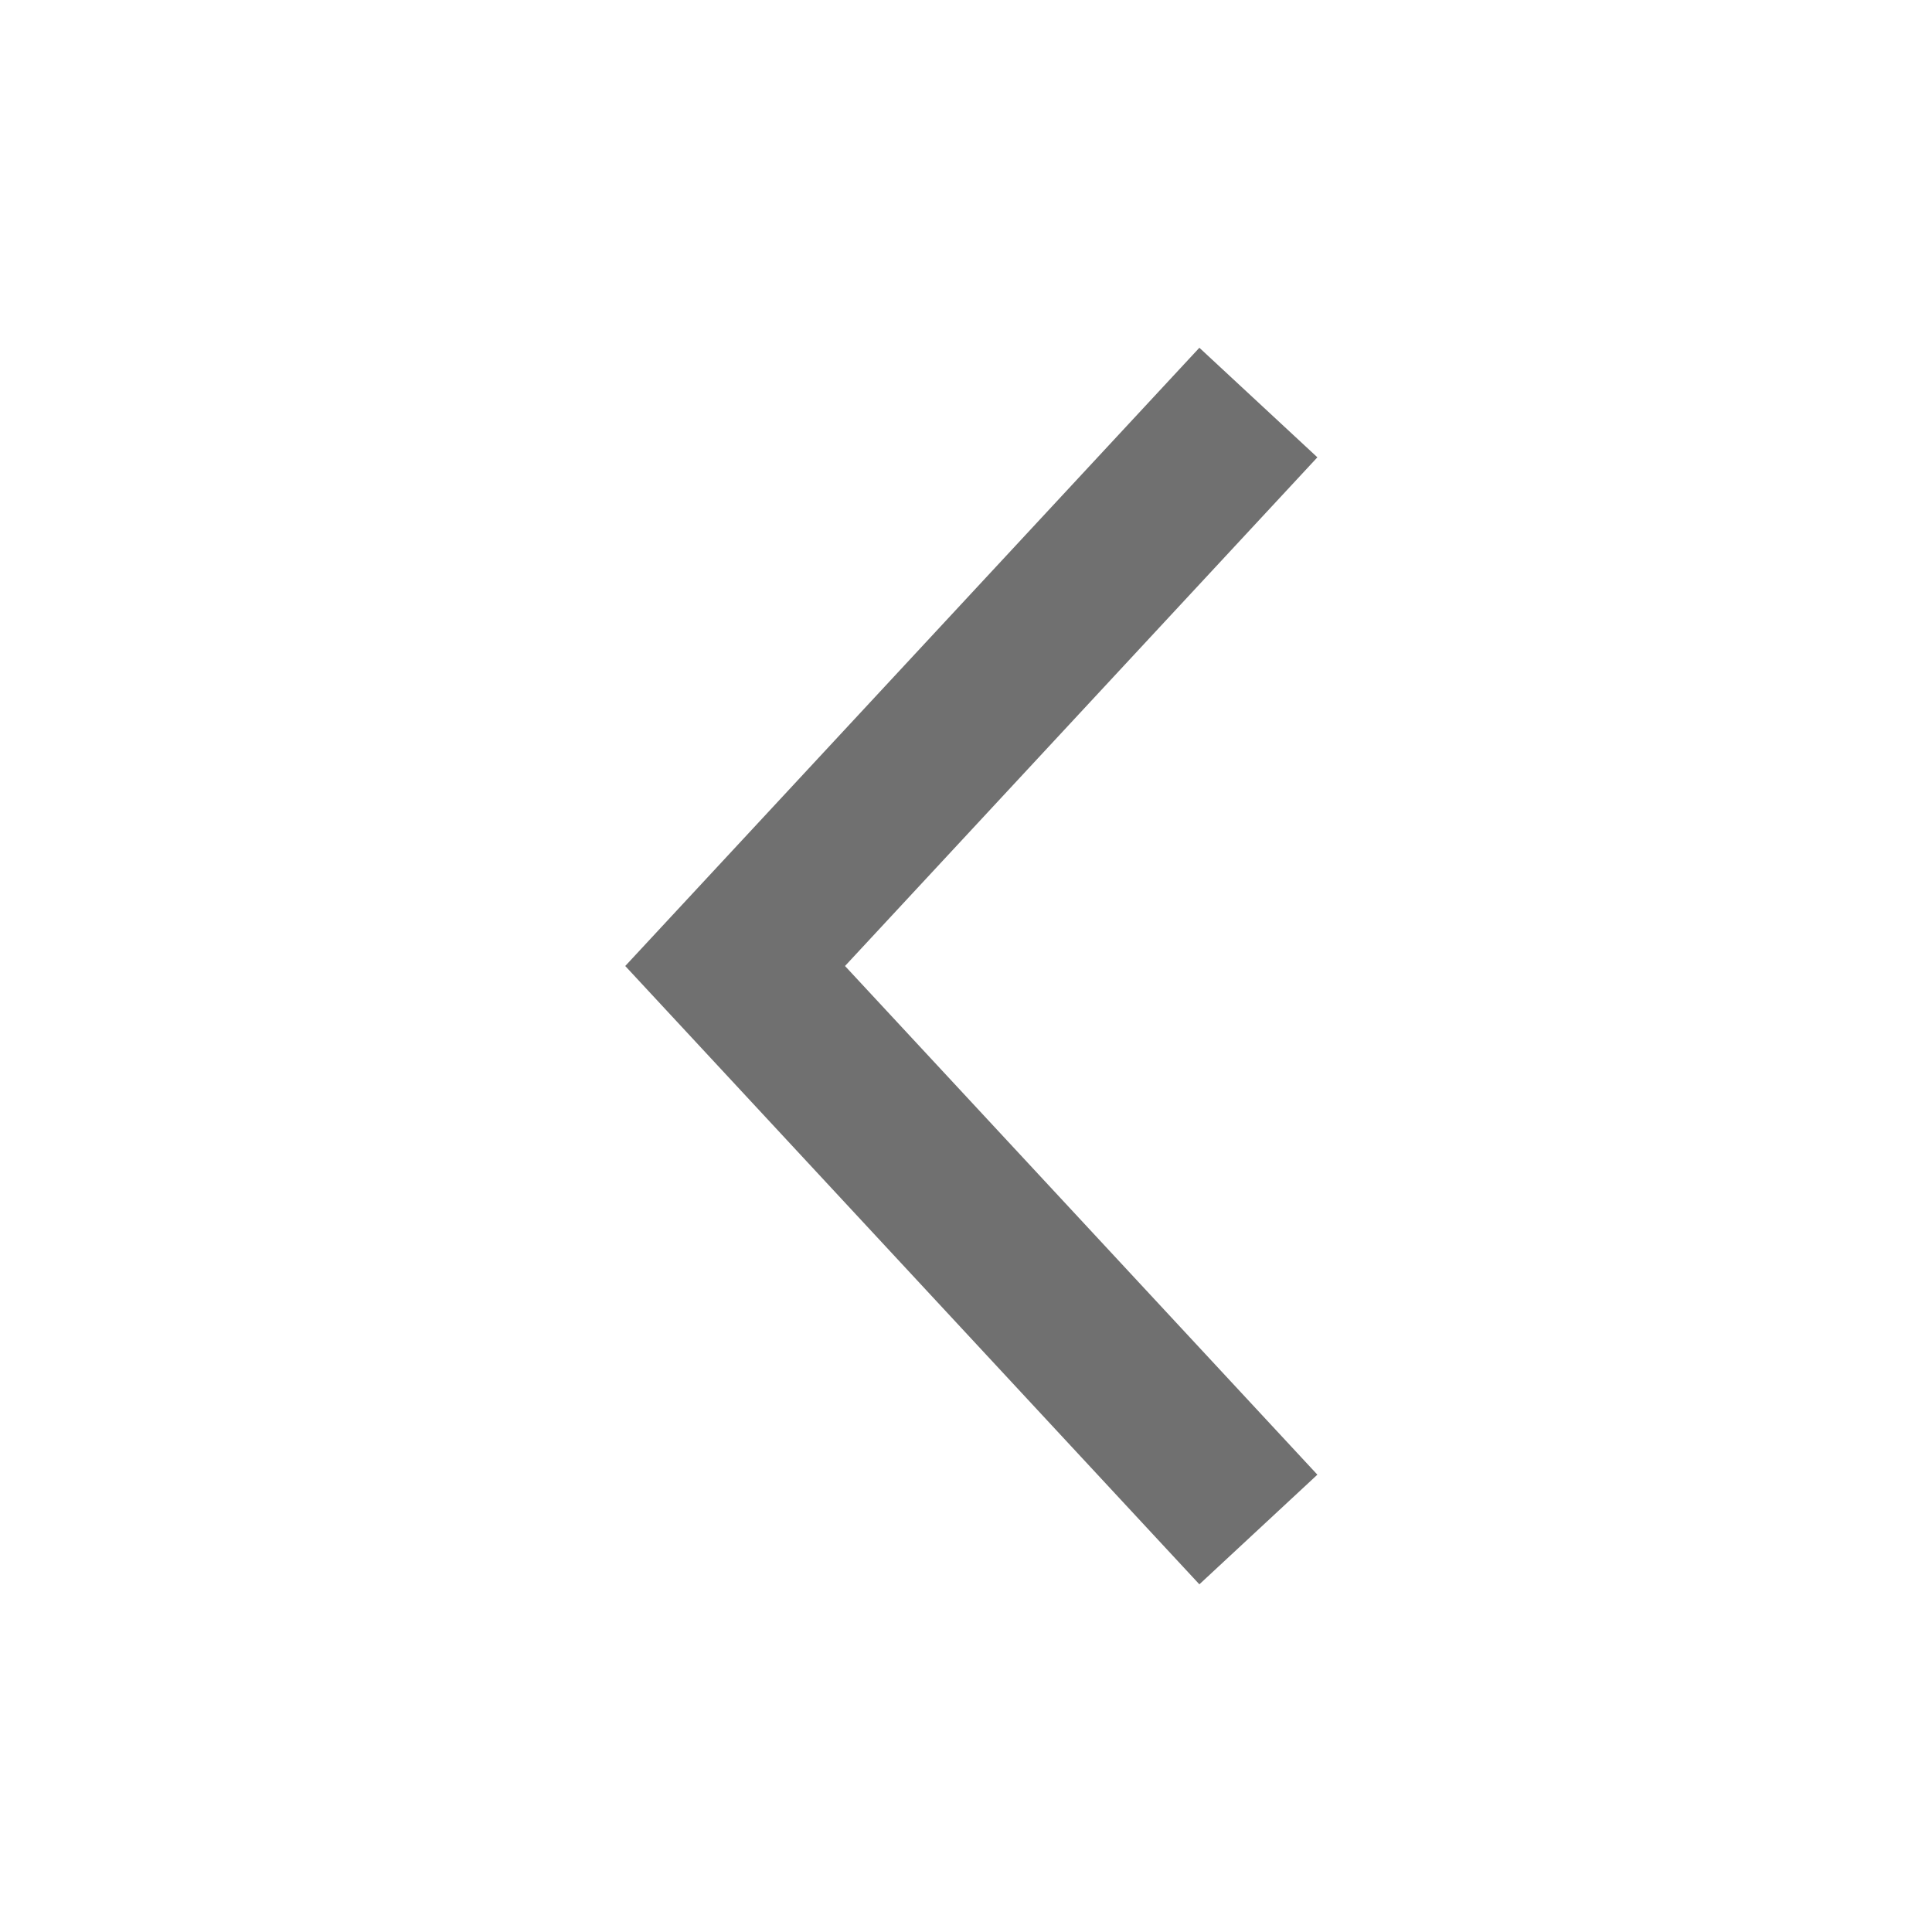
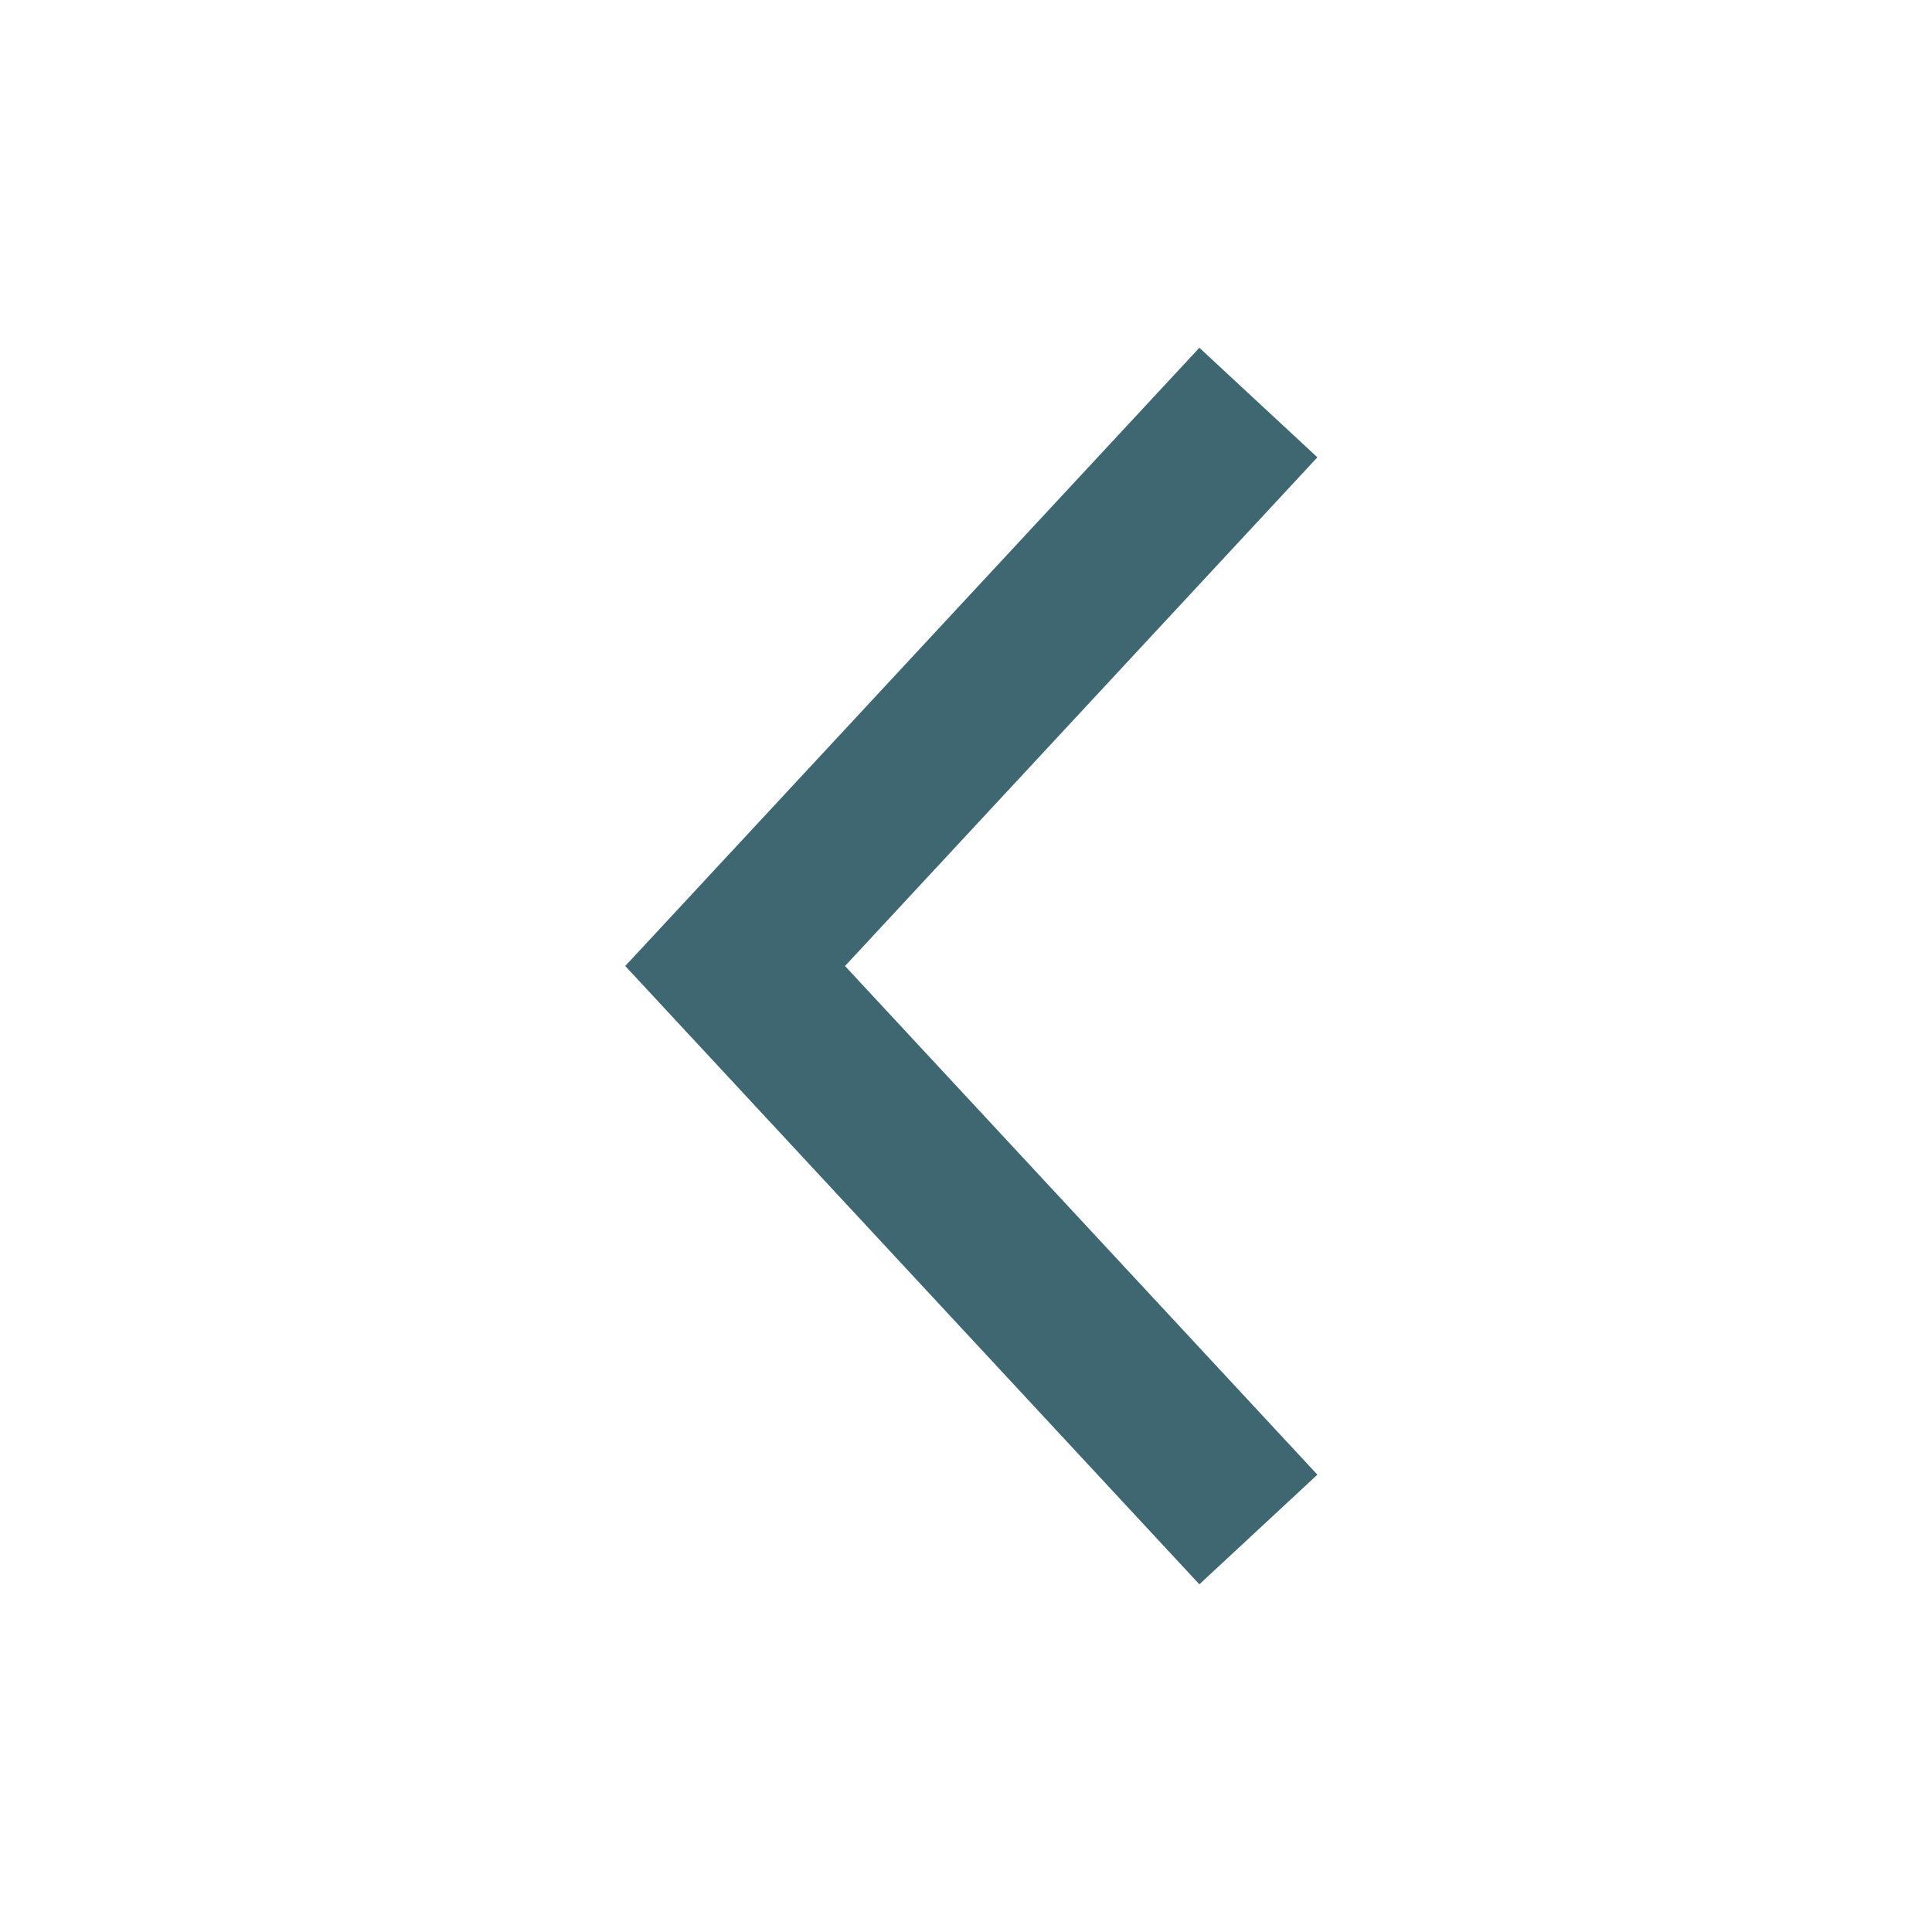
<svg xmlns="http://www.w3.org/2000/svg" width="24px" height="24px" viewBox="0 0 24 24" version="1.1">
  <g id="Artboard" stroke="none" stroke-width="1" fill="none" fill-rule="evenodd">
    <g id="ic-arrow-right">
      <g id="ic_chevron_right" transform="translate(12, 12) rotate(-90) translate(-12, -12) ">
        <g id="Group_8822" transform="translate(4, 7)" />
        <polygon id="Rectangle_4407" points="0 0 24 0 24 24 0 24" />
-         <polygon id="Path_18879" fill="#707070" fill-rule="nonzero" transform="translate(11.9995, 12.066) scale(1, -1) translate(-11.9995, -12.066) " points="12 16.365 4.319 9.233 5.681 7.767 12 13.635 18.319 7.767 19.68 9.233" />
+         <polygon id="Path_18879" fill="#3e6772" fill-rule="nonzero" transform="translate(11.9995, 12.066) scale(1, -1) translate(-11.9995, -12.066) " points="12 16.365 4.319 9.233 5.681 7.767 12 13.635 18.319 7.767 19.68 9.233" />
      </g>
    </g>
  </g>
</svg>
